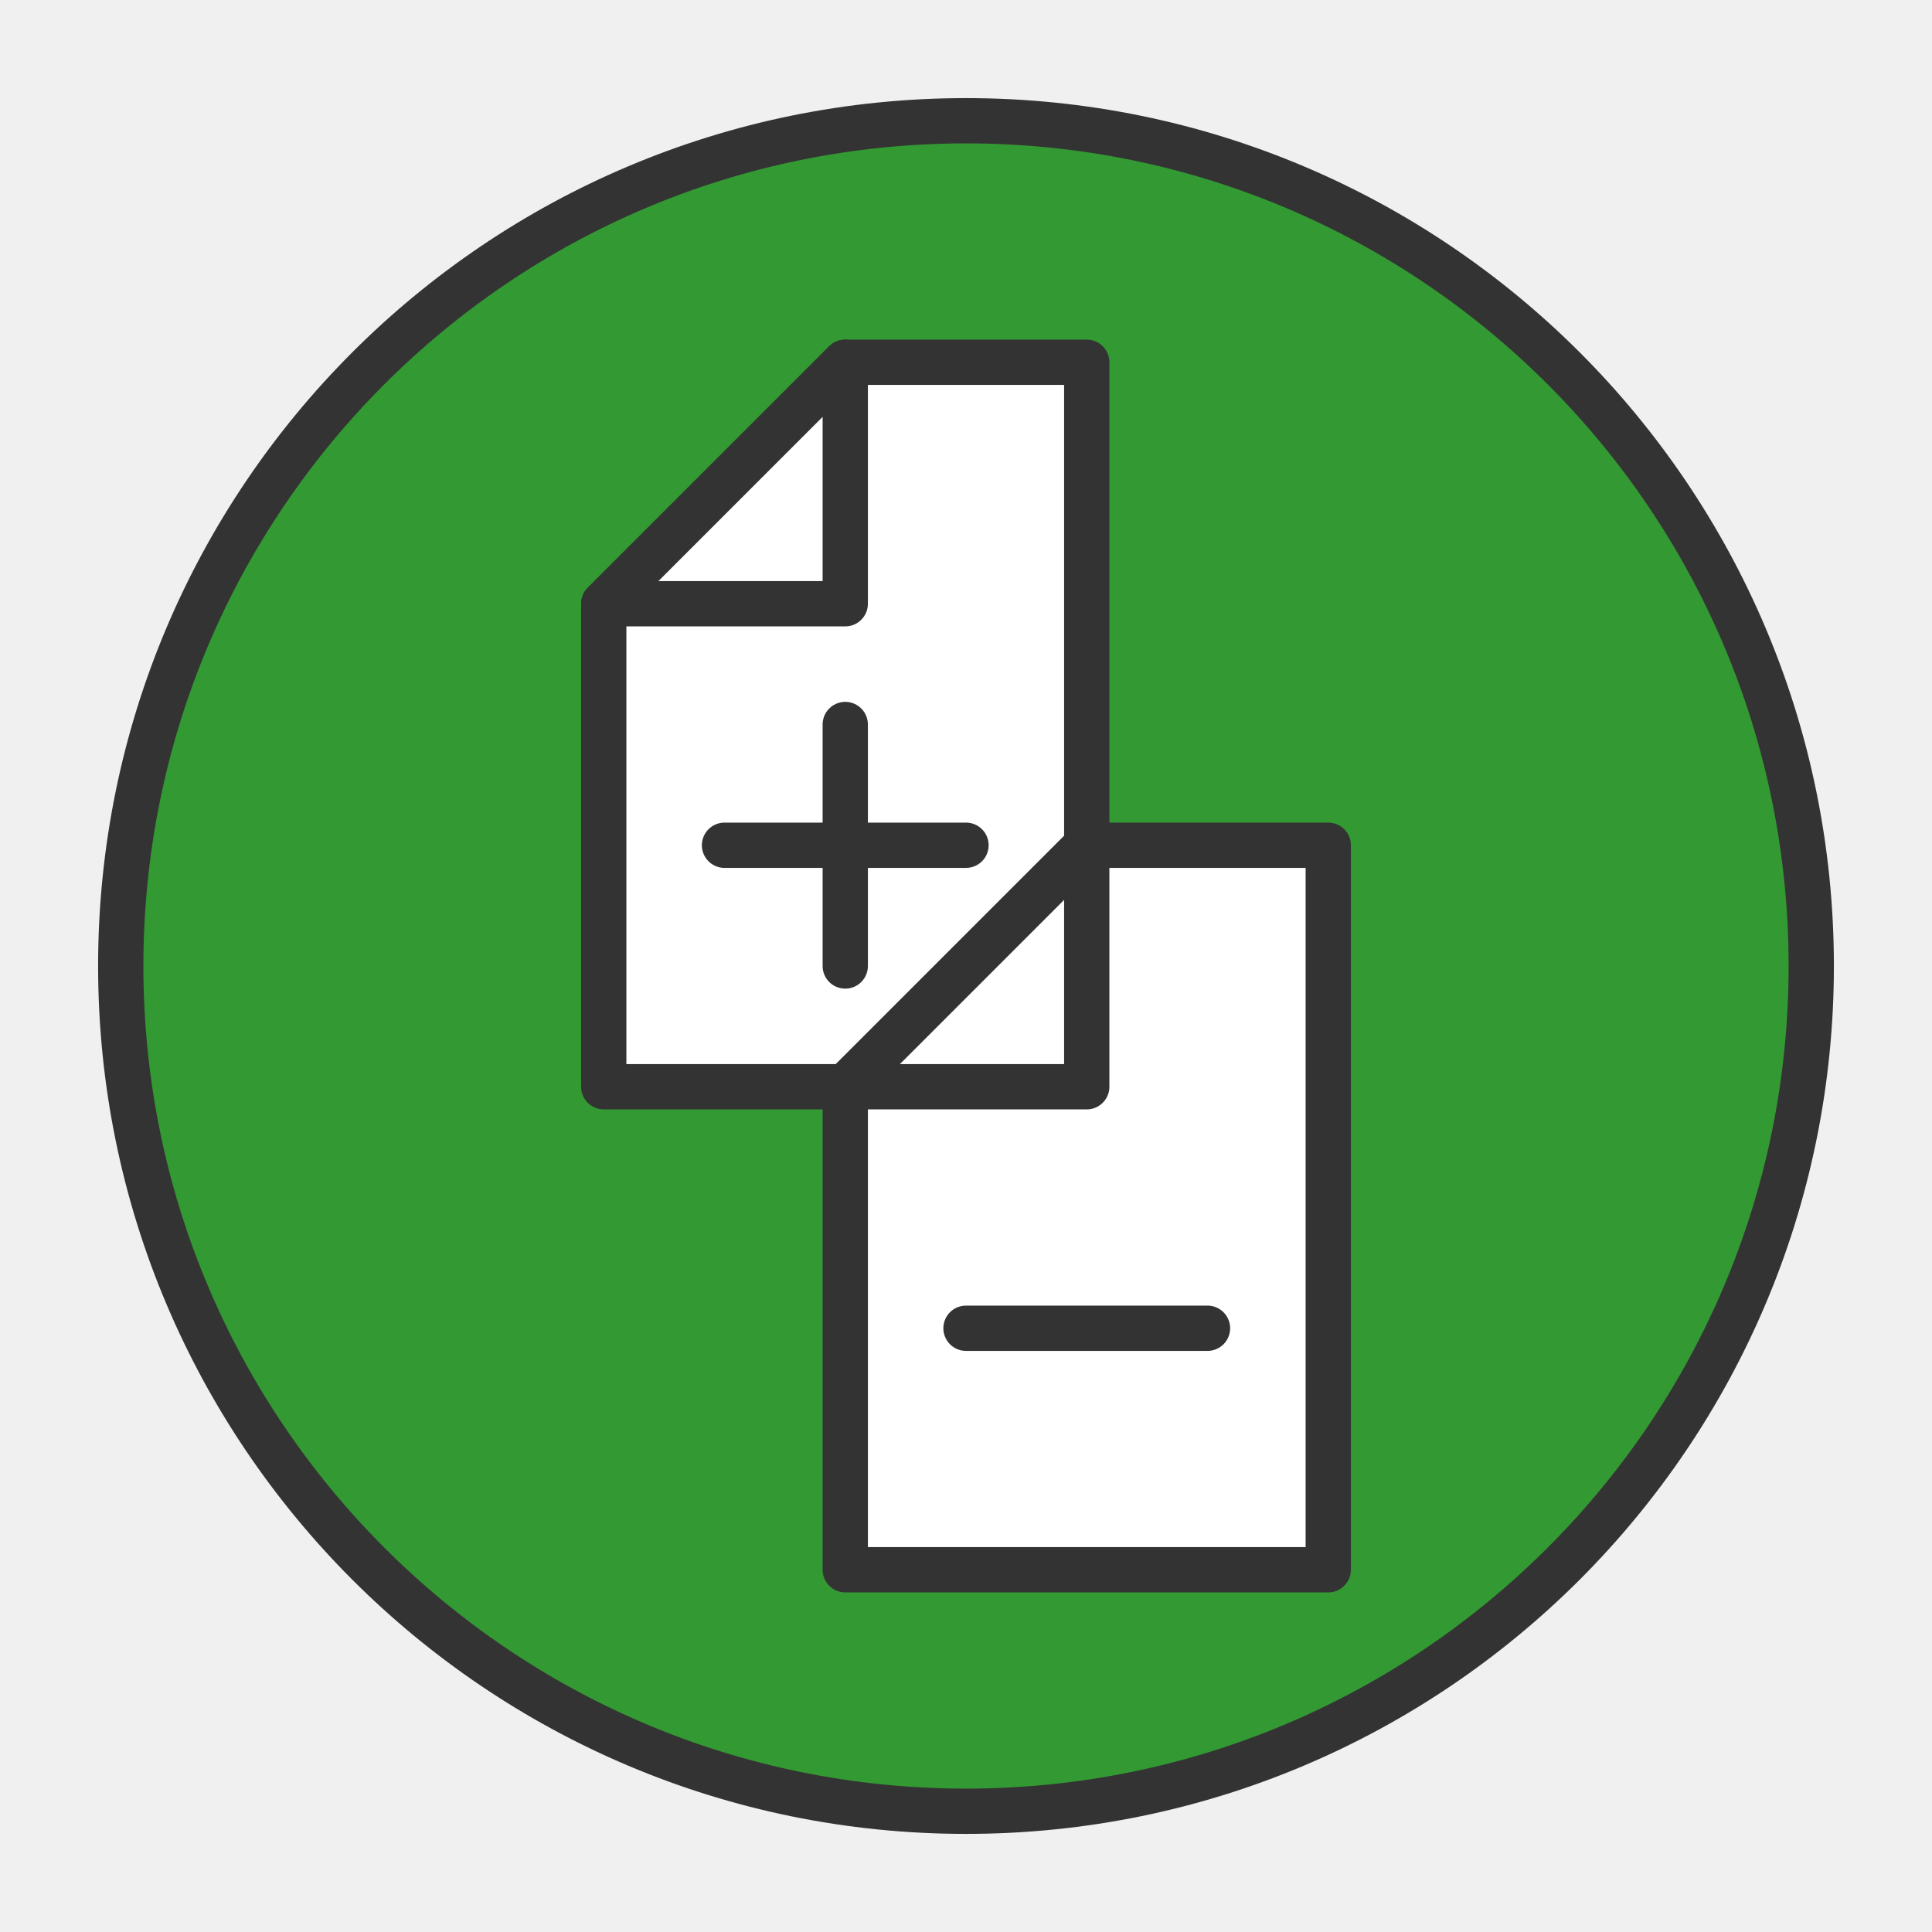
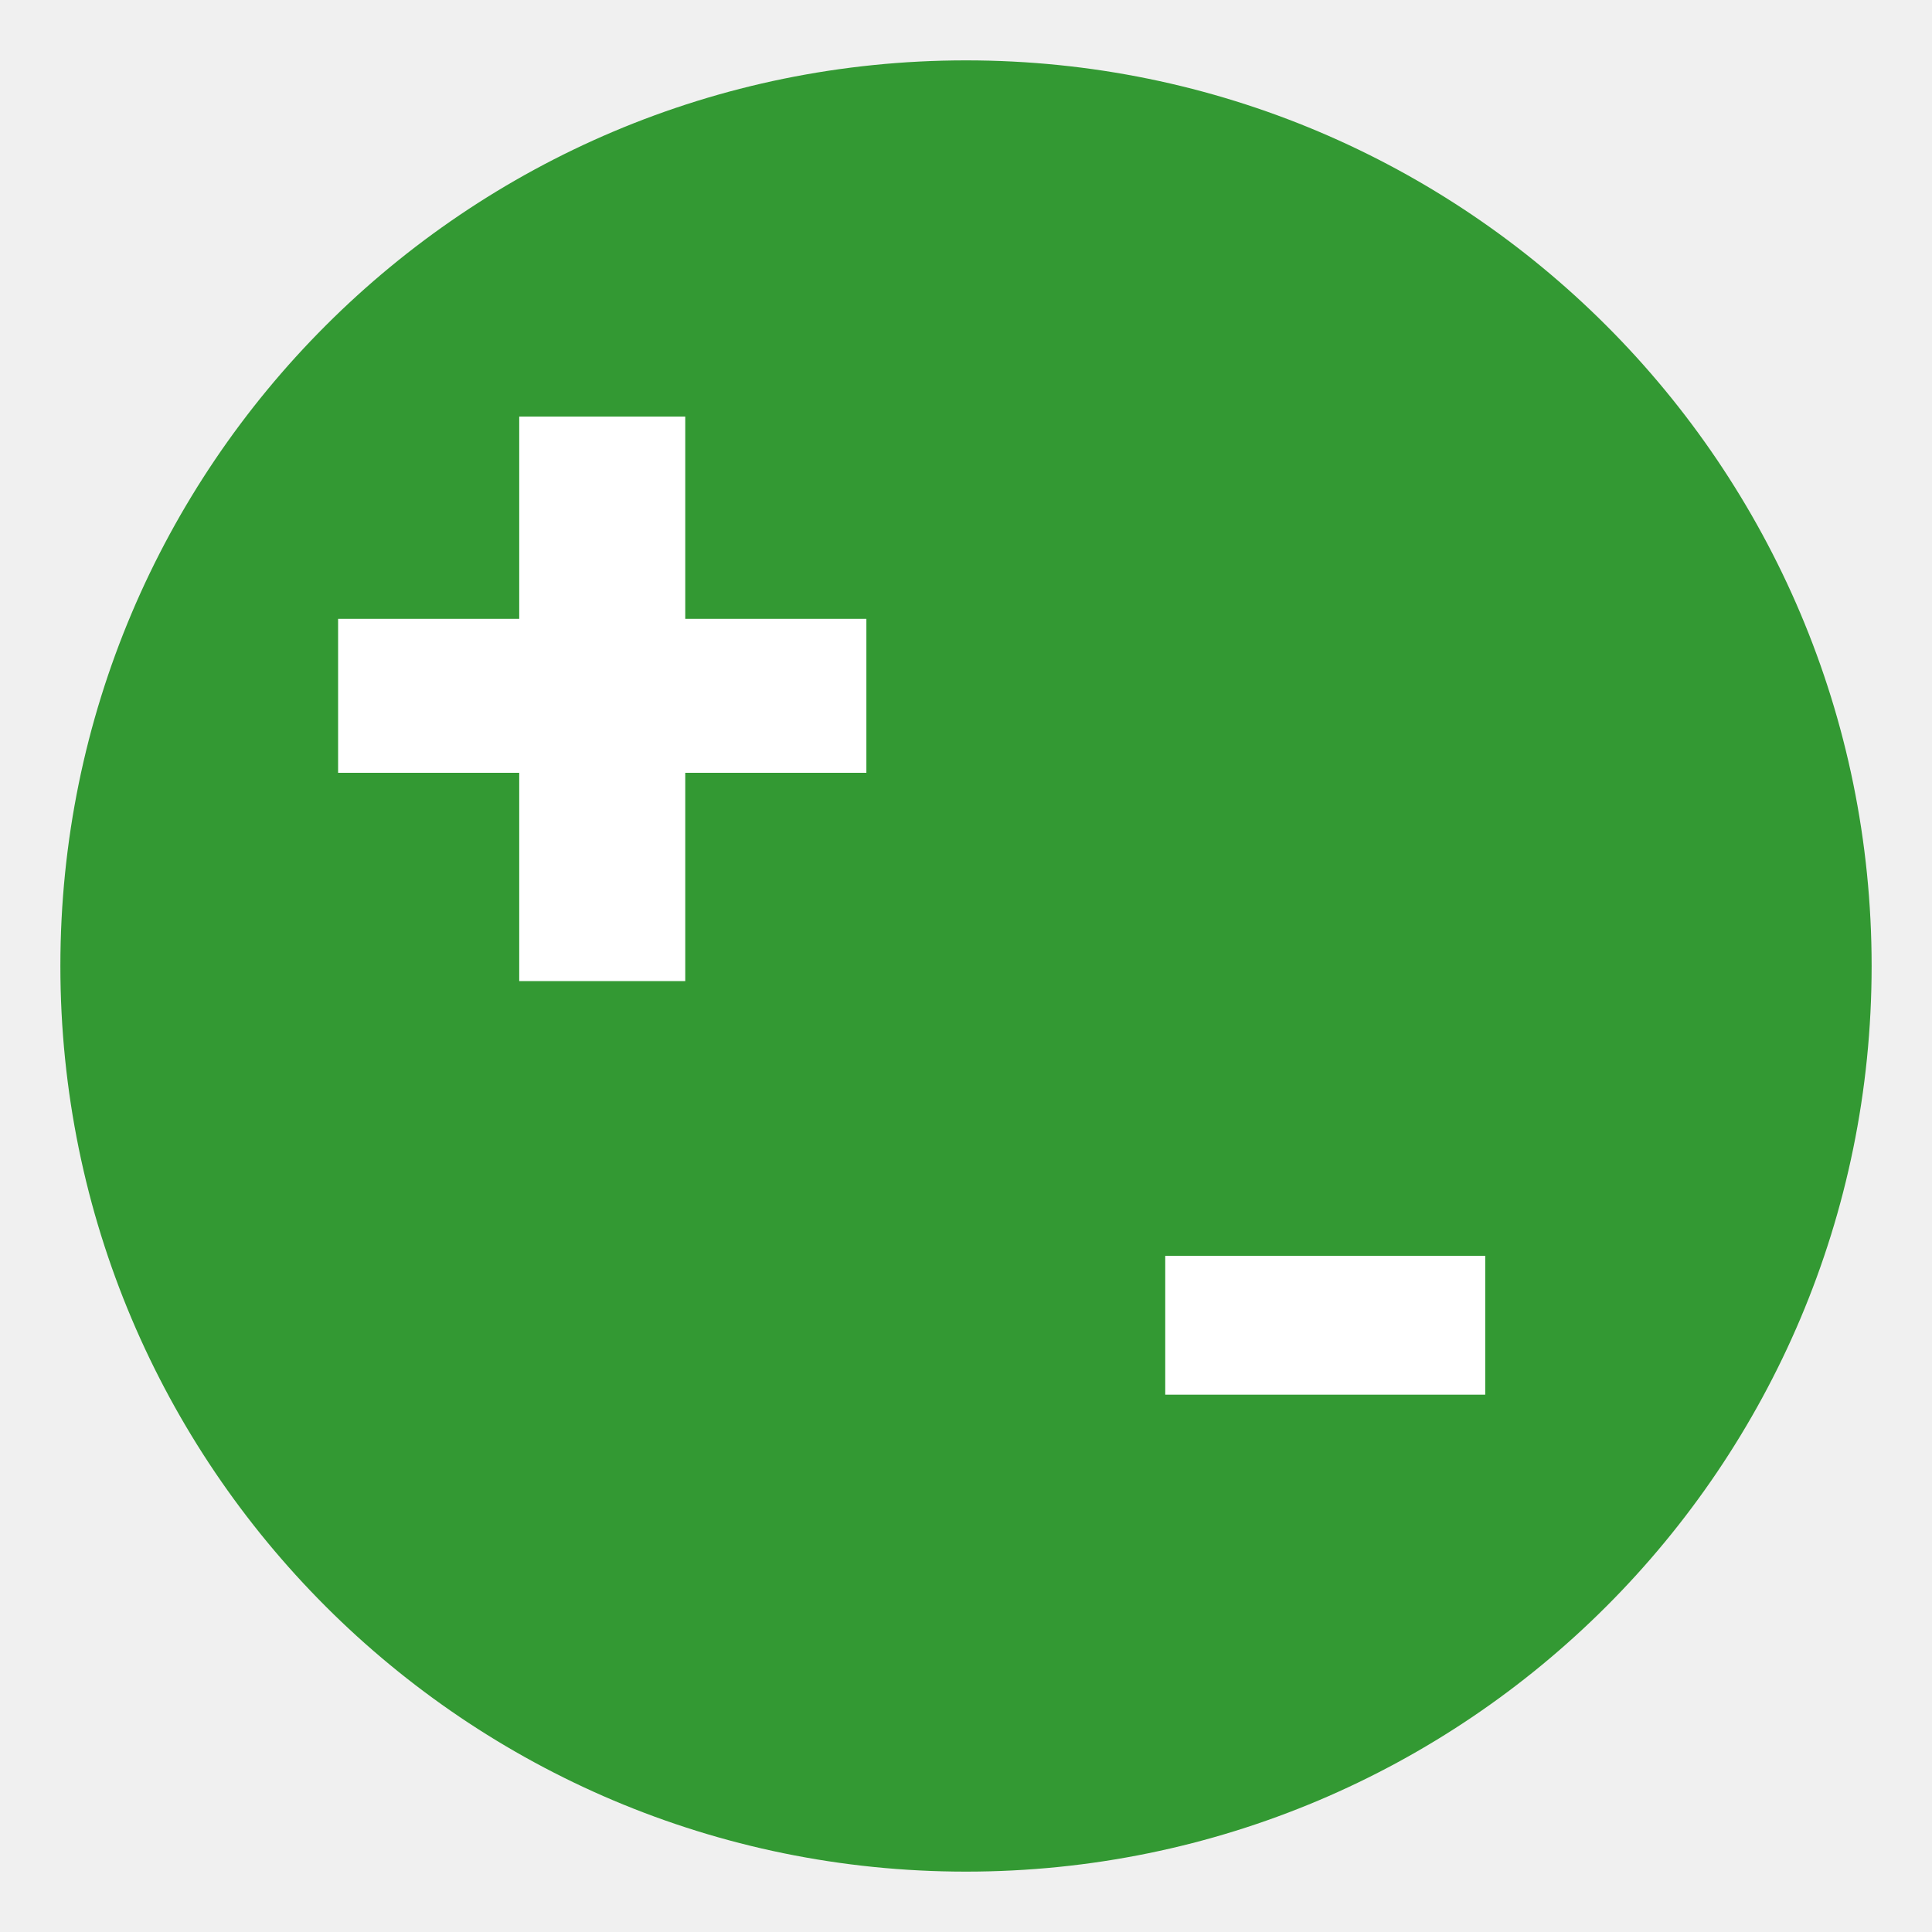
<svg xmlns="http://www.w3.org/2000/svg" viewBox="0 0 64 64">
  <style type="text/css">
- *{stroke:#333;stroke-width:1.5;stroke-linecap:round;stroke-linejoin:round;}
- .st0{fill:#fff;}
+ .st0{fill:#393;}
+ .st1{fill:#fff;}
</style>
-   <circle fill="#393" cx="32" cy="32" r="28" />
-   <polygon class="st0" points="20,20 28,12 36,12 36,36 20,36 " />
-   <polygon class="st0" points="28,20 28,12 20,20 " />
-   <polygon class="st0" points="28,36 36,28 44,28 44,52 28,52 " />
-   <polygon class="st0" points="36,36 36,28 28,36 " />
-   <line class="st0" x1="28" y1="24" x2="28" y2="32" />
-   <line class="st0" x1="24" y1="28" x2="32" y2="28" />
-   <line class="st0" x1="32" y1="44" x2="40" y2="44" />
+   <circle class="st0" cx="32" cy="32" r="30" />
+   <path class="st1" d="M49.1,46.2H38.6v-4.6h10.6V46.2z" />
+   <path class="st1" d="M22.7,20.5h6v5.1h-6v6.9h-5.5v-6.9h-6v-5.1h6v-6.7h5.5V20.5z" />
</svg>
